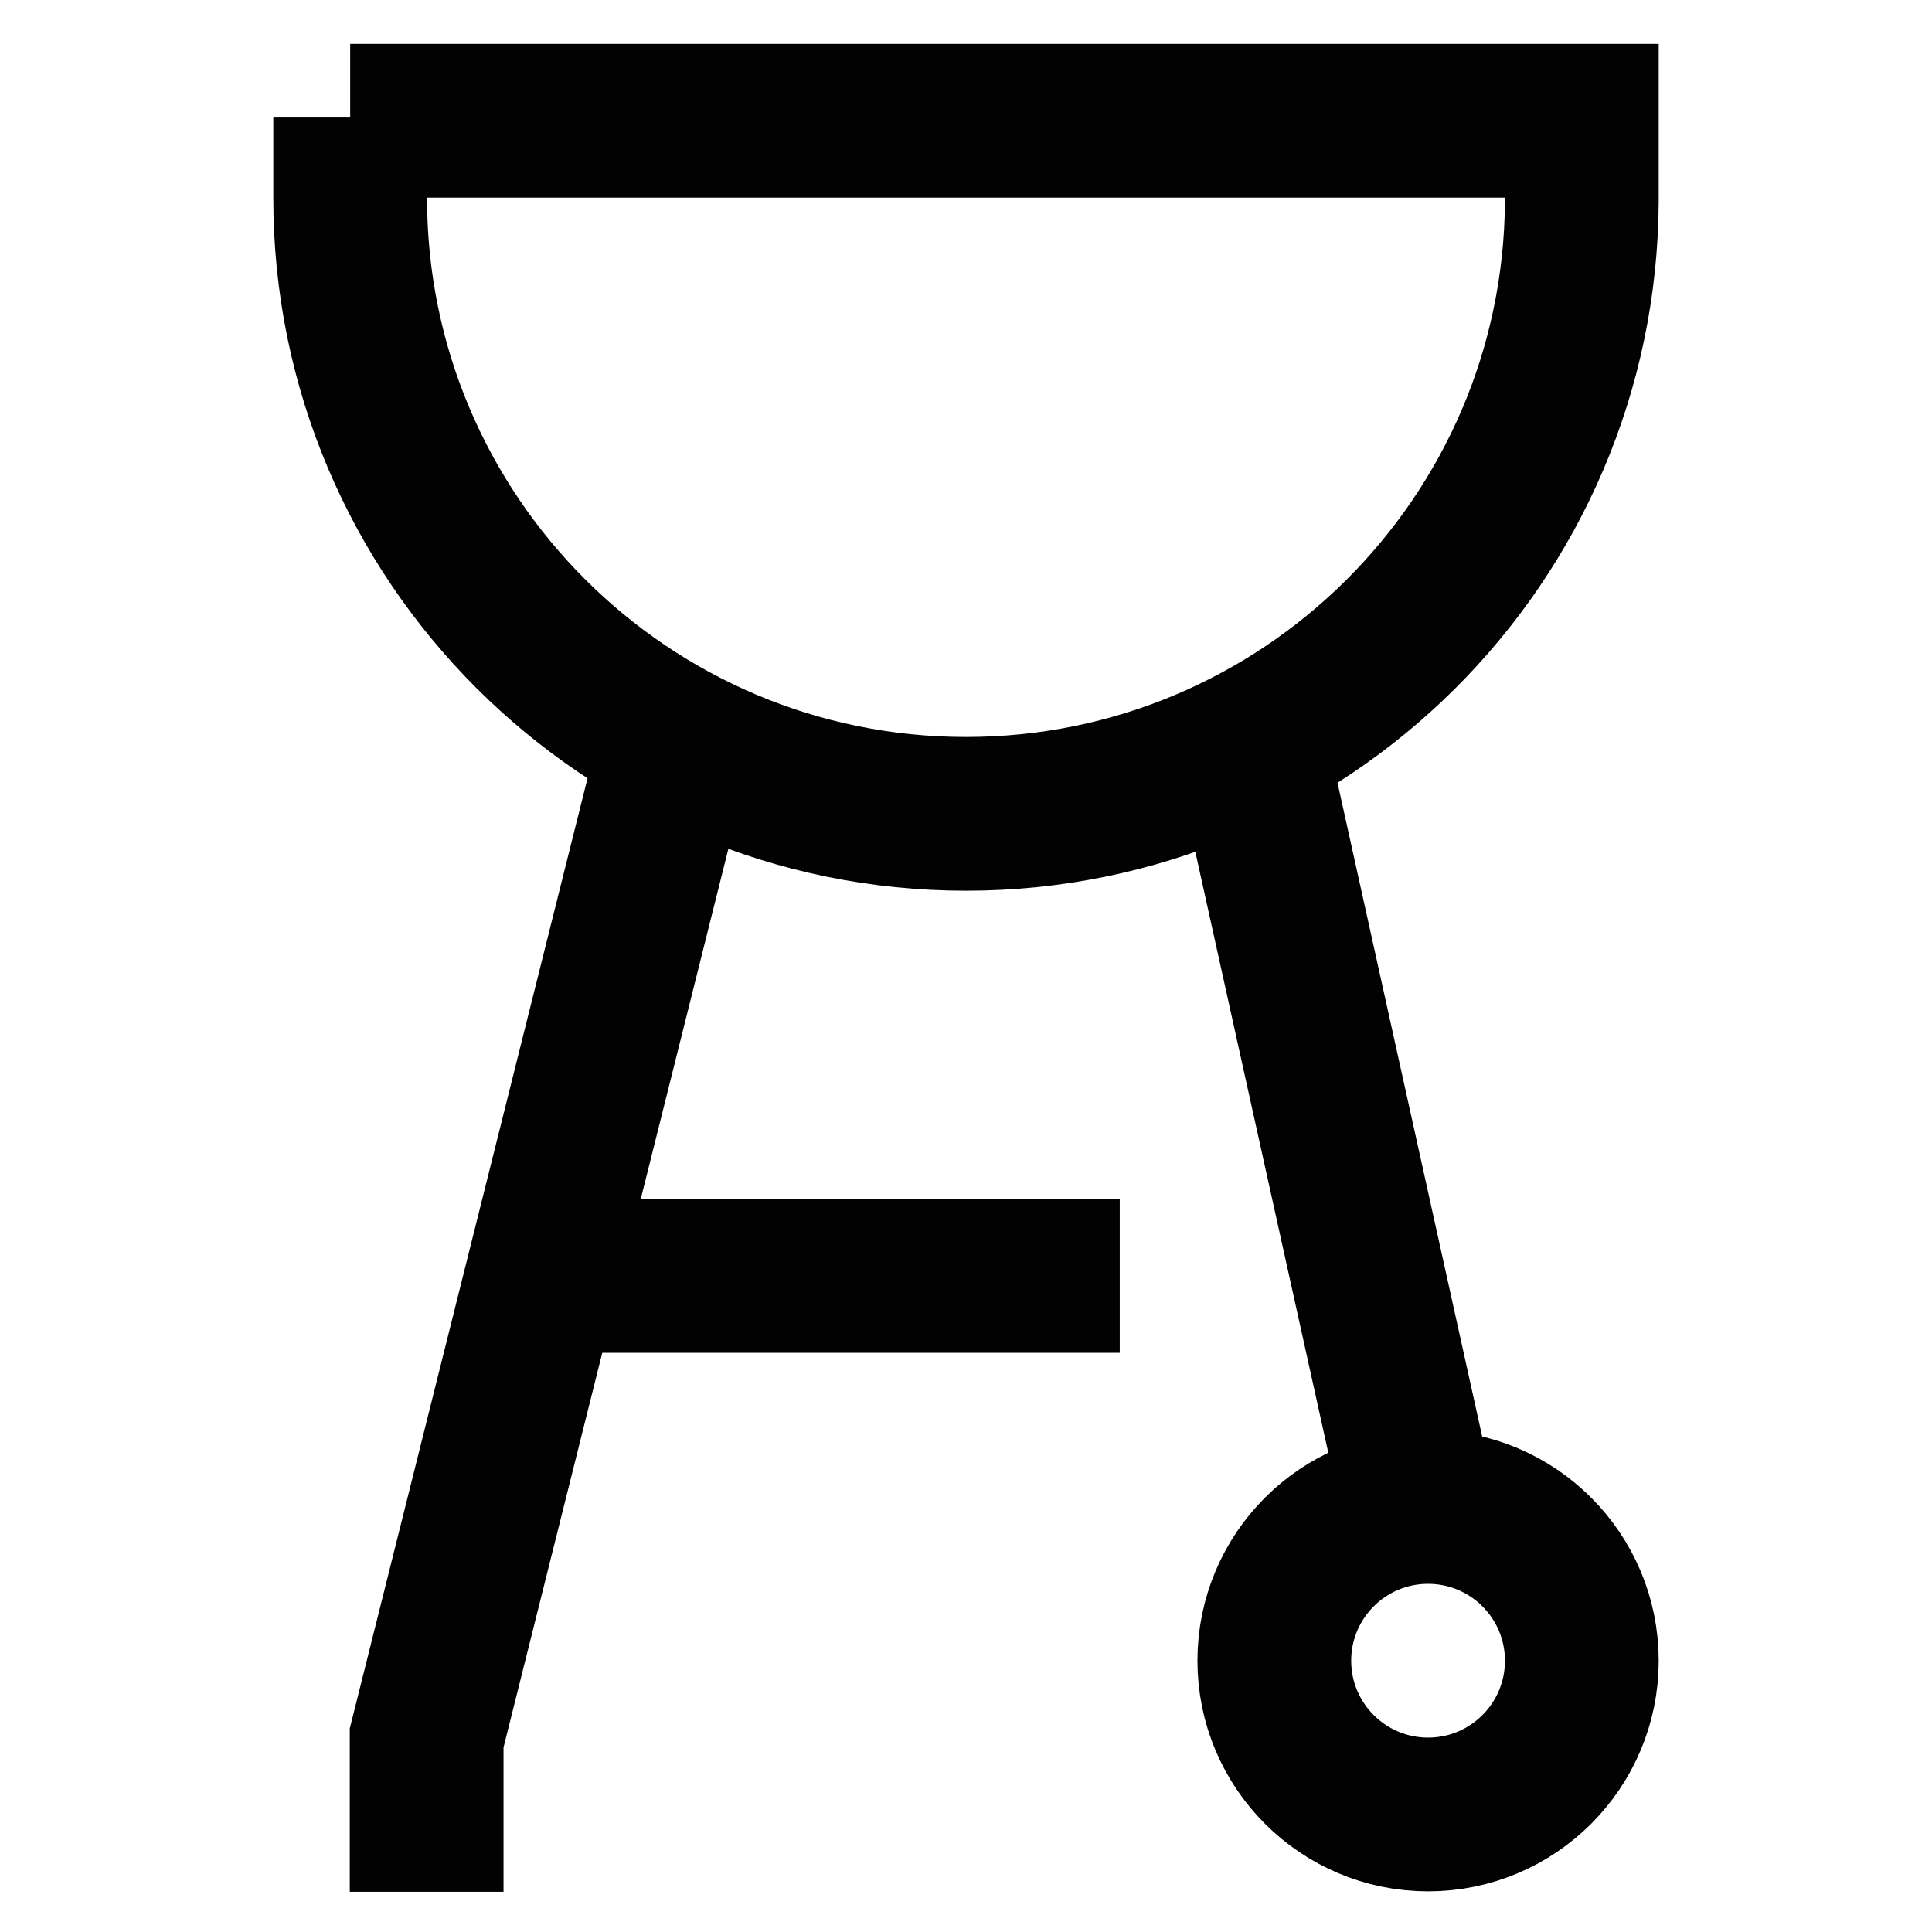
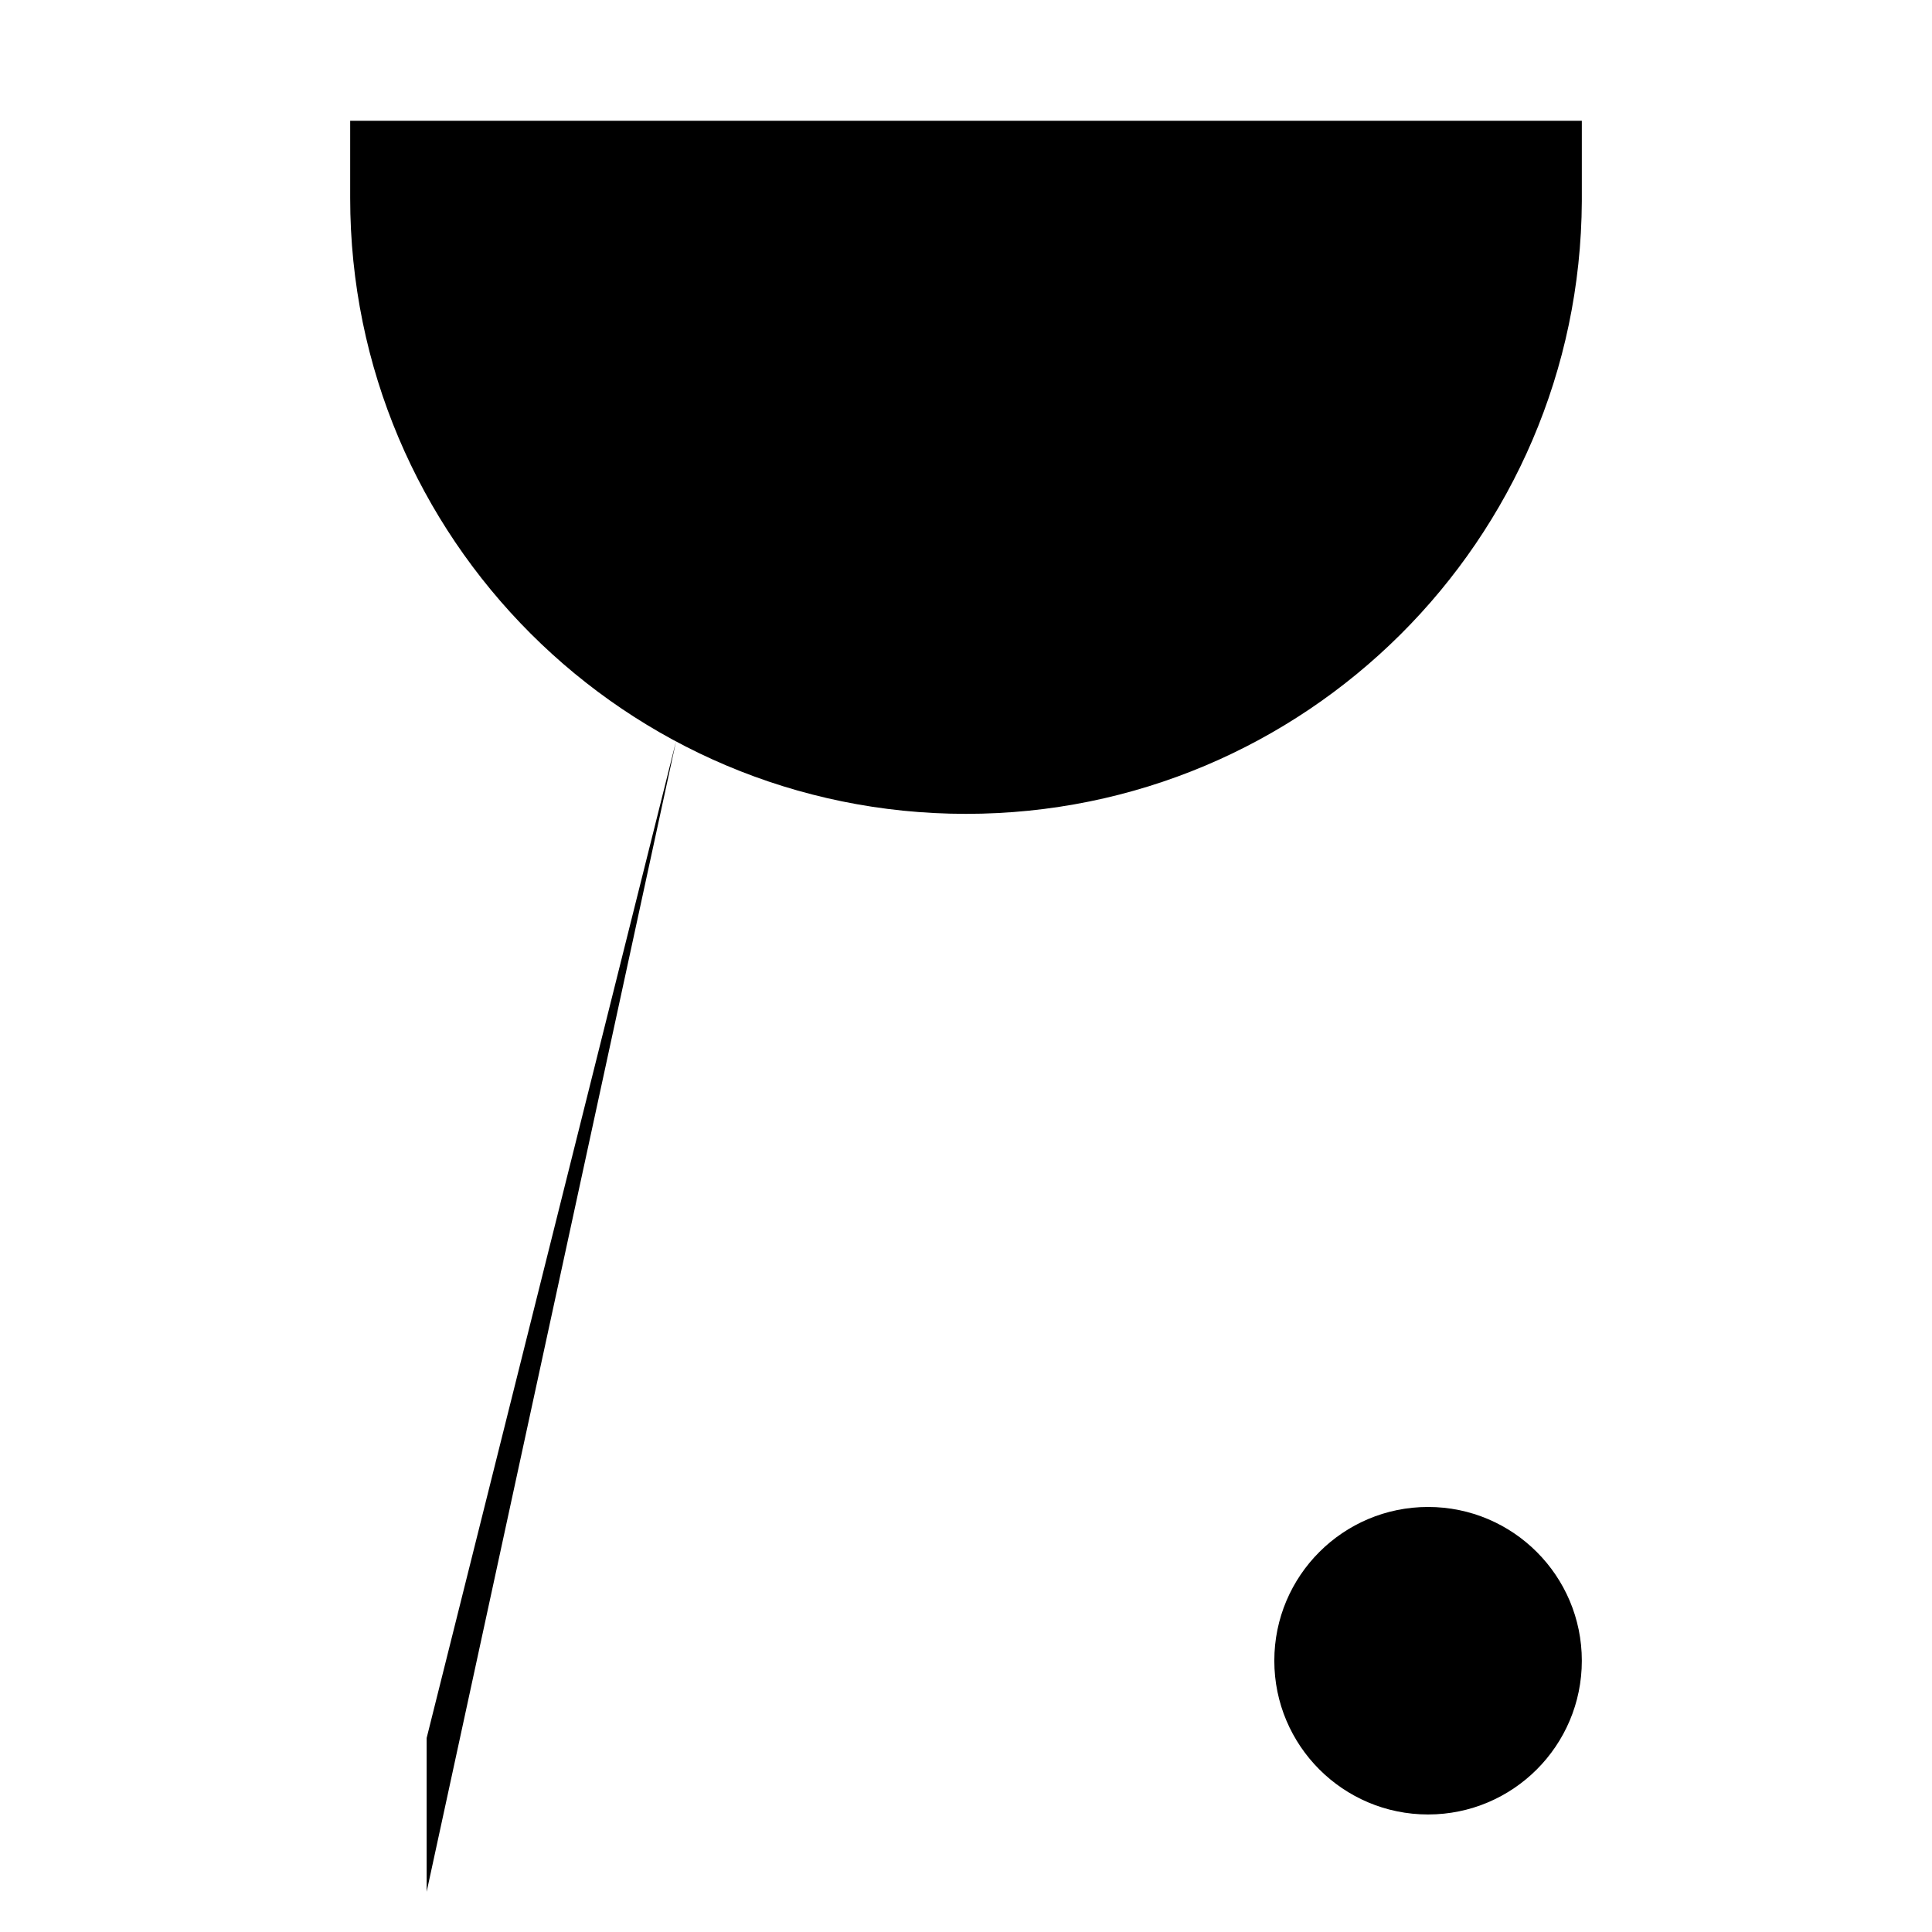
<svg xmlns="http://www.w3.org/2000/svg" width="800px" height="800px" viewBox="0 0 24 24" id="Layer_1" data-name="Layer 1">
-   <defs>
-     <style>.cls-1{fill:none;stroke:#020202;stroke-miterlimit:10;stroke-width:1.91px;}</style>
-   </defs>
-   <path class="cls-1" d="M4.35,1.5h15.3a0,0,0,0,1,0,0v1A7.65,7.65,0,0,1,12,10.11h0A7.65,7.65,0,0,1,4.35,2.46v-1A0,0,0,0,1,4.35,1.5Z" />
-   <line class="cls-1" x1="17.63" y1="18.73" x2="15.53" y2="9.24" />
-   <polyline class="cls-1" points="5.3 23.5 5.3 21.59 8.4 9.2" />
-   <line class="cls-1" x1="13.91" y1="15.85" x2="6.26" y2="15.85" />
-   <circle class="cls-1" cx="17.74" cy="20.63" r="1.91" />
+   <path d="M4.35,1.5h15.3a0,0,0,0,1,0,0v1A7.65,7.65,0,0,1,12,10.11h0A7.65,7.65,0,0,1,4.35,2.46v-1A0,0,0,0,1,4.35,1.5Z" />
+   <line x1="17.63" y1="18.73" x2="15.53" y2="9.24" />
+   <polyline points="5.3 23.5 5.3 21.59 8.4 9.2" />
+   <line x1="13.91" y1="15.85" x2="6.26" y2="15.85" />
+   <circle cx="17.74" cy="20.63" r="1.91" />
</svg>
